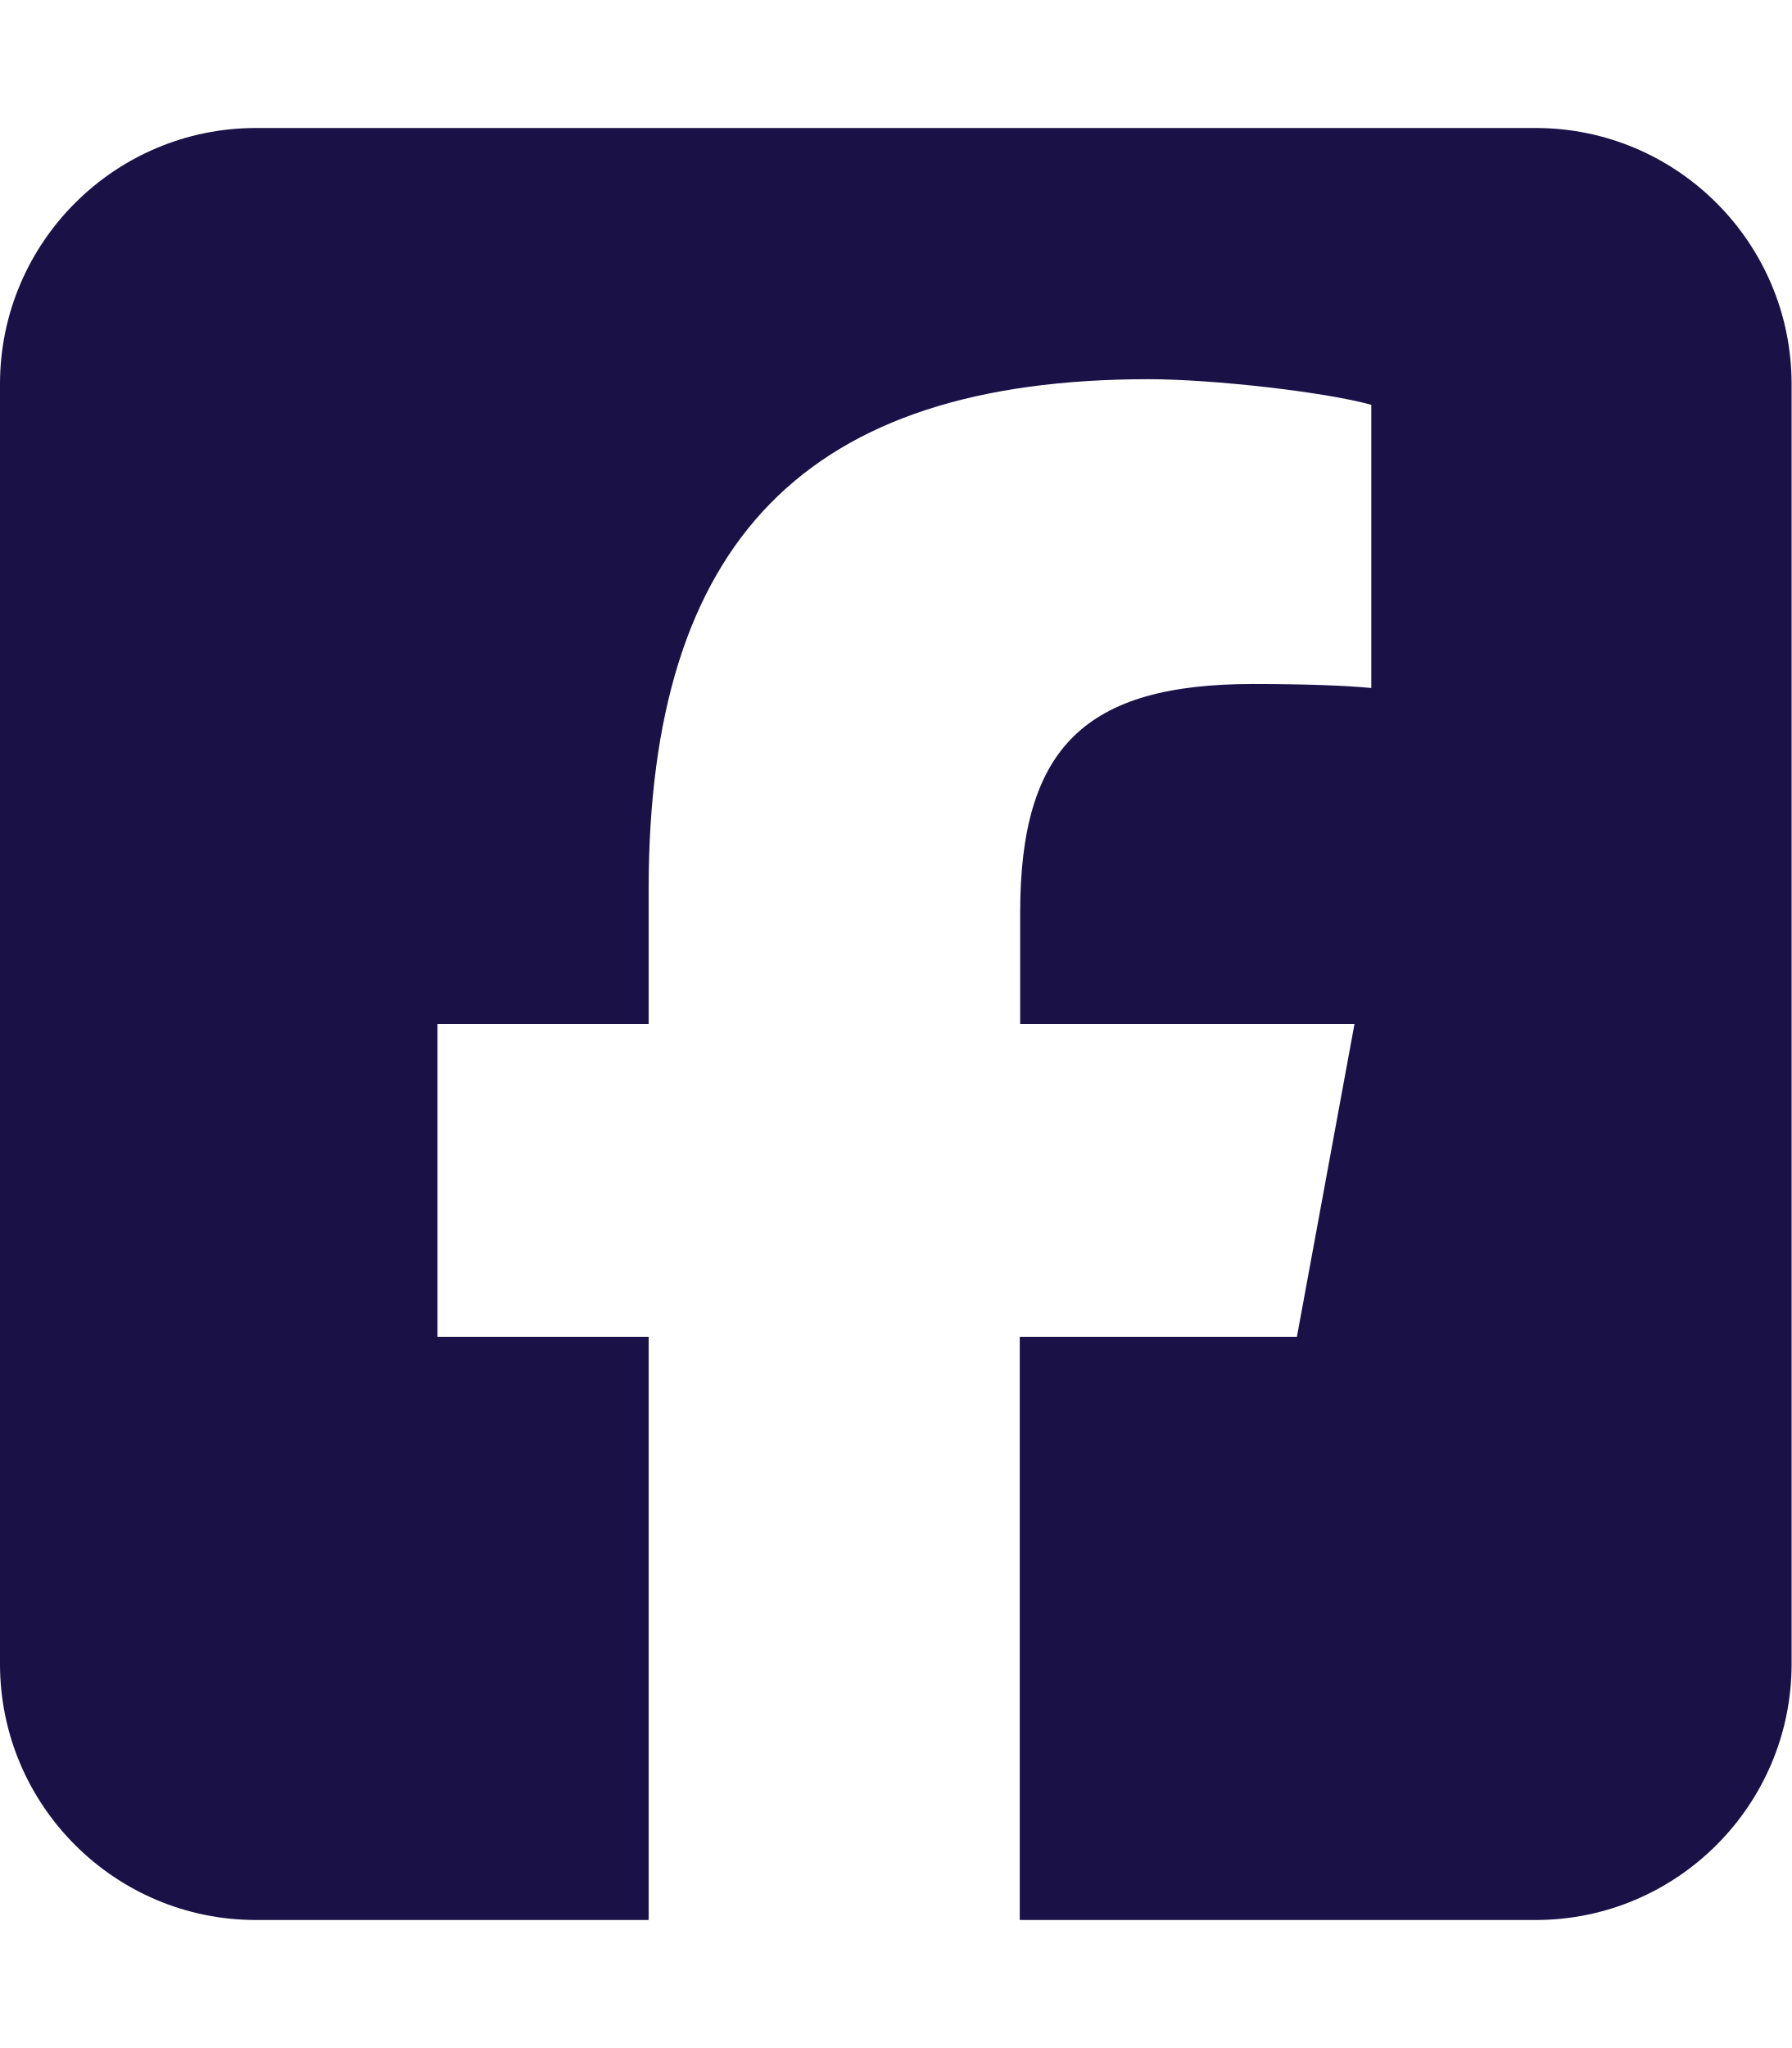
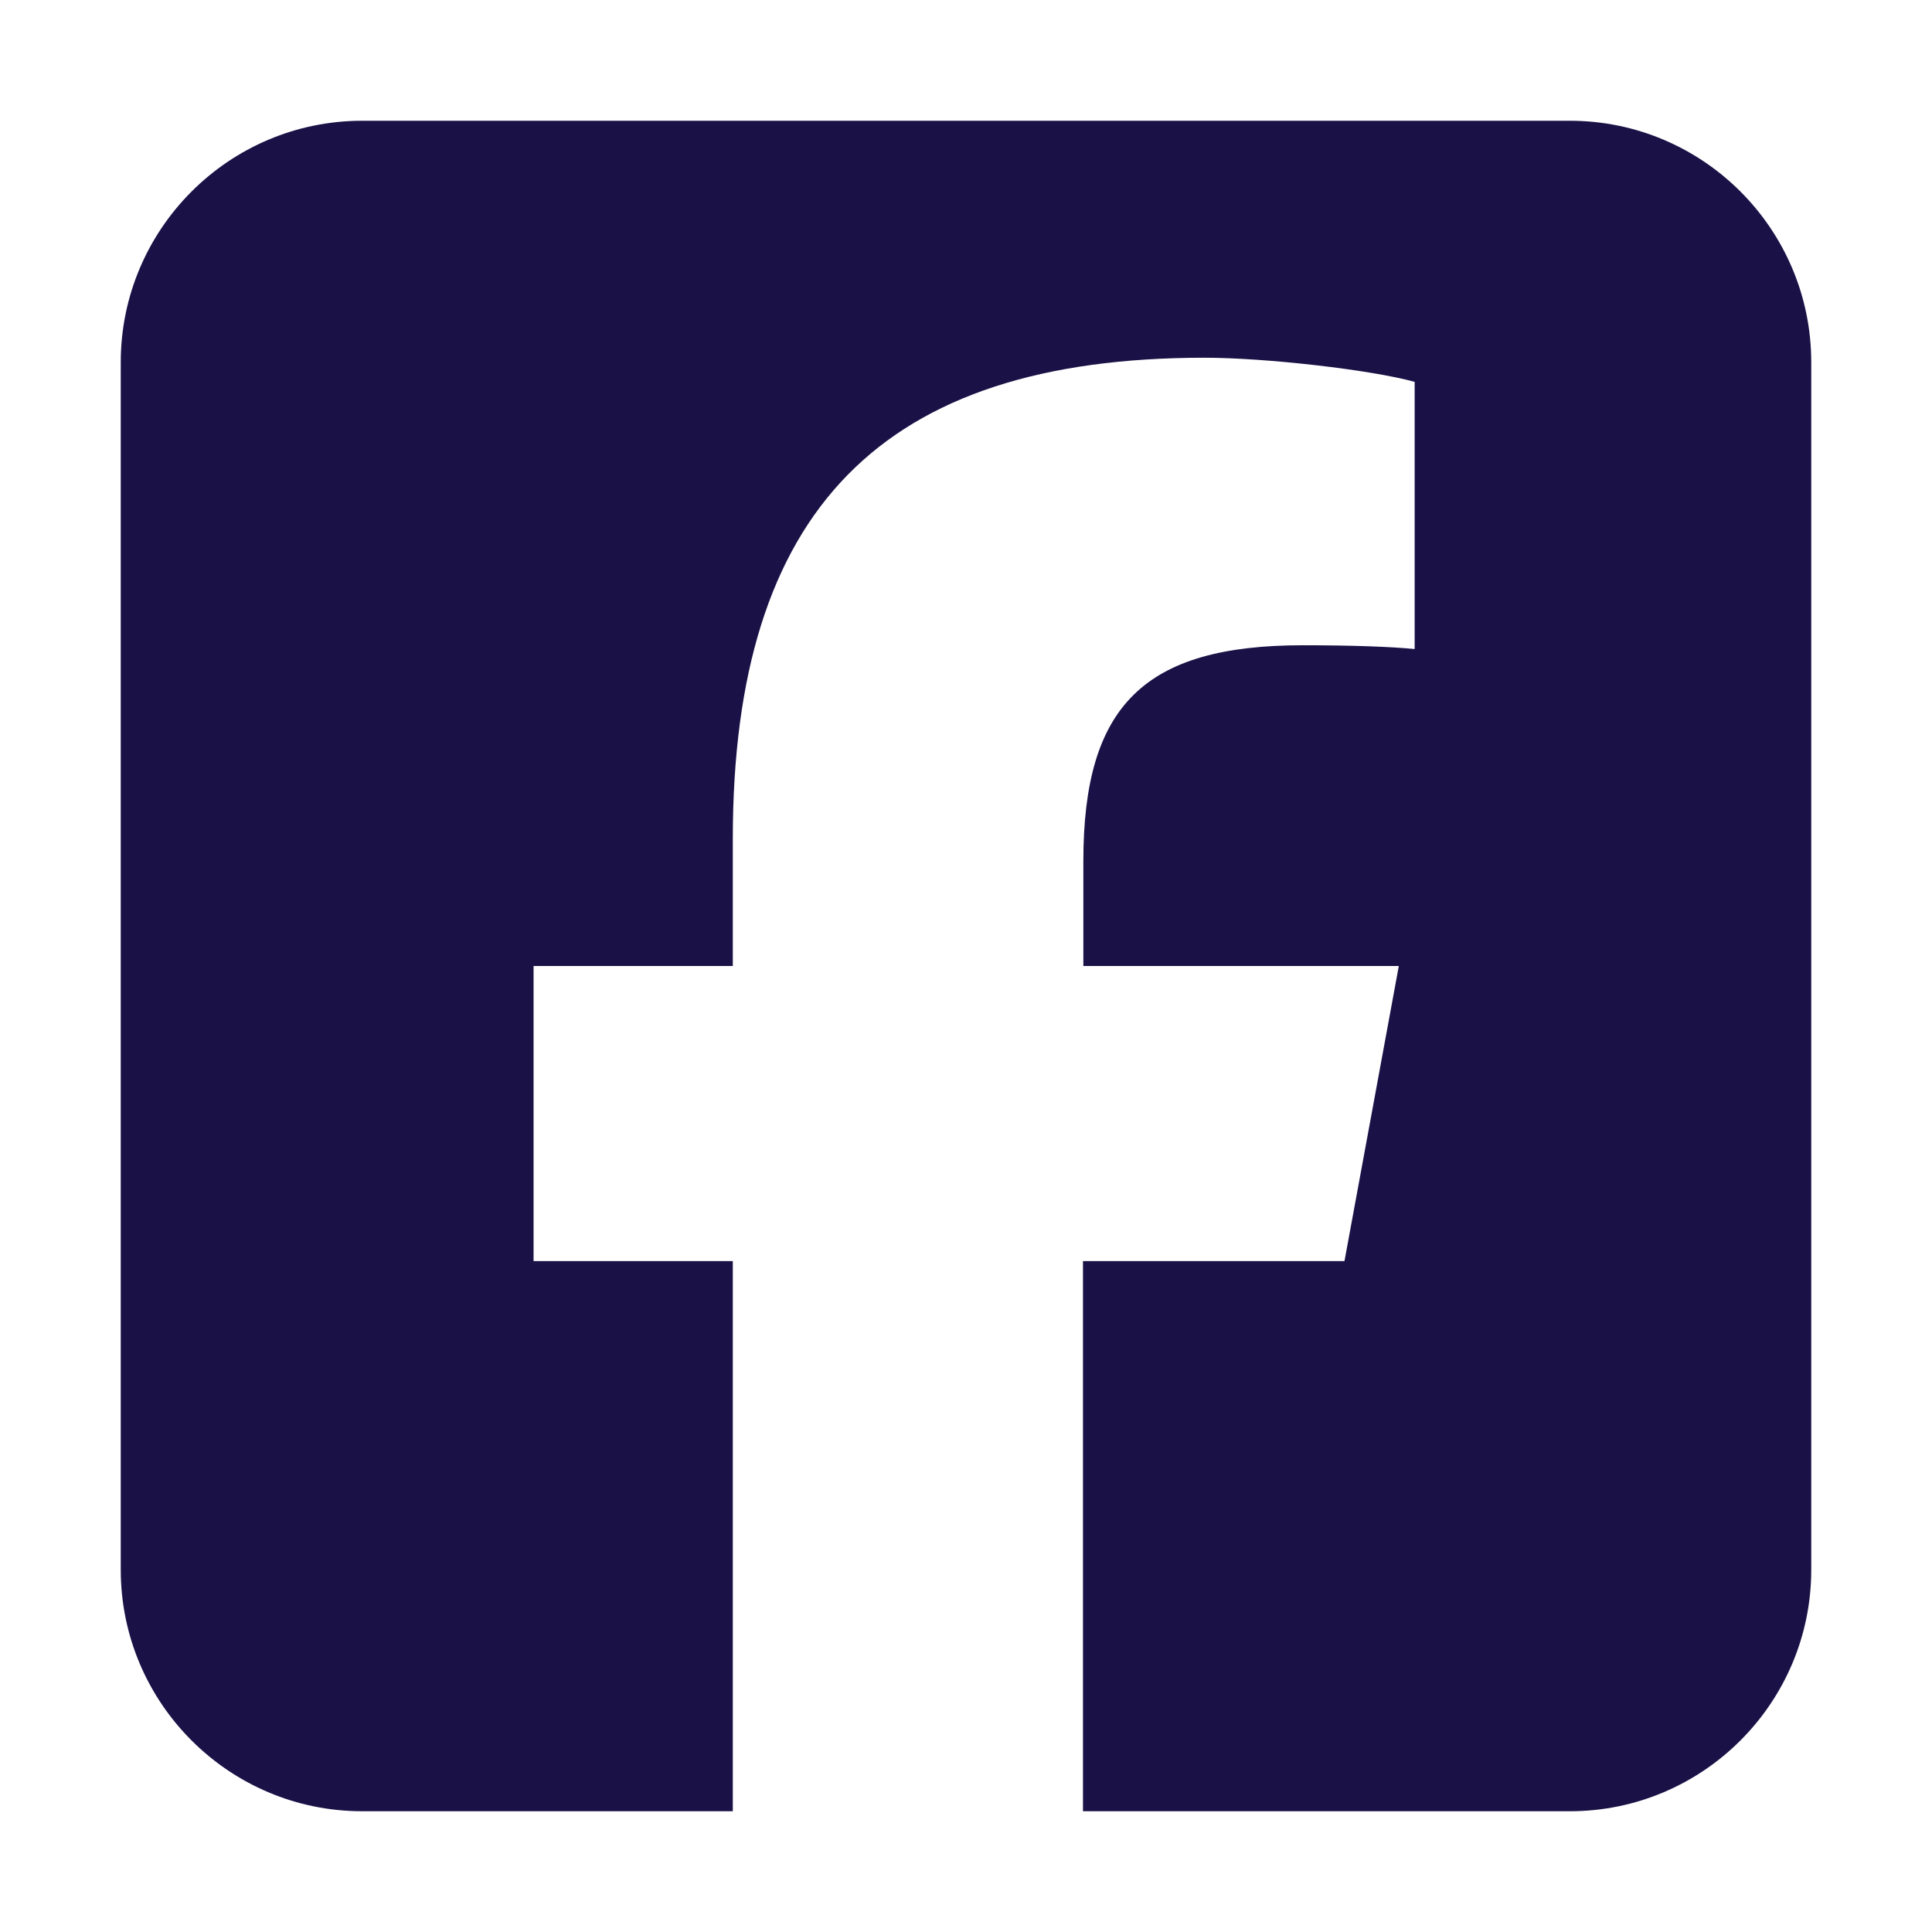
- <svg xmlns="http://www.w3.org/2000/svg" fill="#1a1146" viewBox="0 0 448 512">
+ <svg xmlns="http://www.w3.org/2000/svg" fill="#1a1146" viewBox="0 0 448 512" width="50px" height="50px">
  <path d="M64 32C28.7 32 0 60.7 0 96V416c0 35.3 28.7 64 64 64h98.2V334.2H109.4V256h52.8V222.3c0-87.1 39.4-127.5 125-127.5c16.2 0 44.2 3.2 55.7 6.4V172c-6-.6-16.5-1-29.6-1c-42 0-58.2 15.9-58.2 57.2V256h83.6l-14.4 78.2H255V480H384c35.3 0 64-28.7 64-64V96c0-35.3-28.7-64-64-64H64z" />
</svg>
